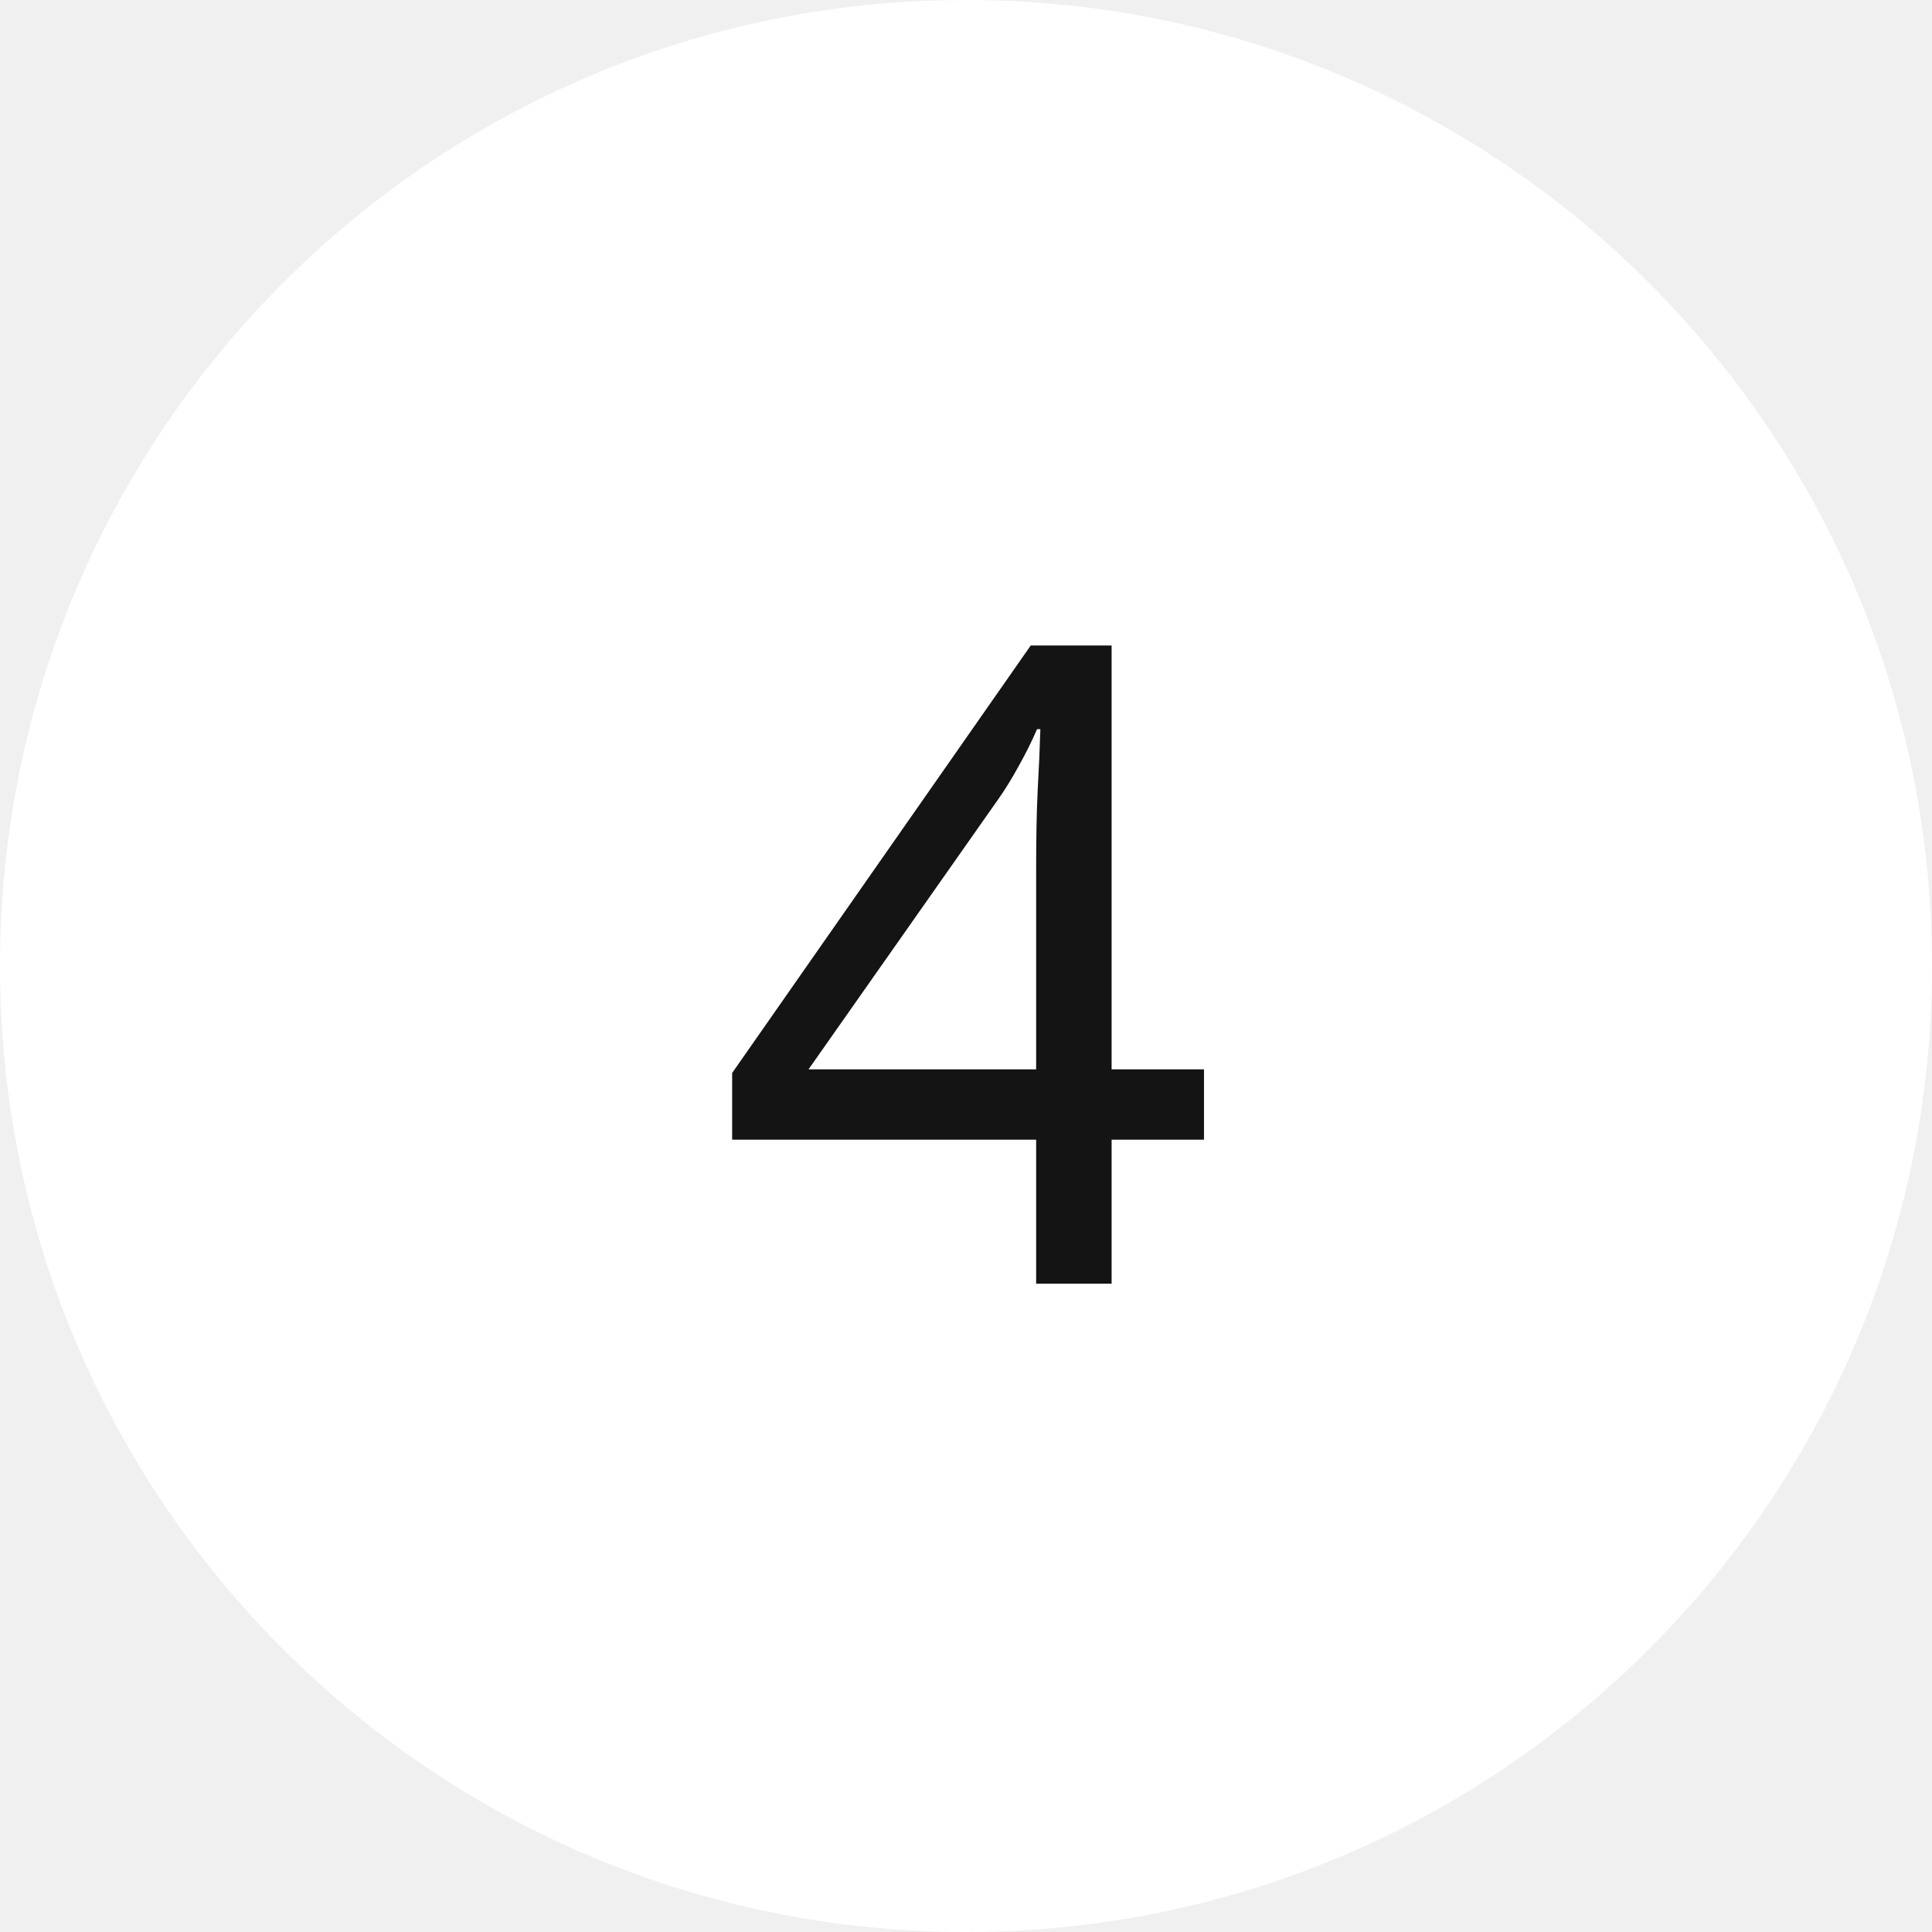
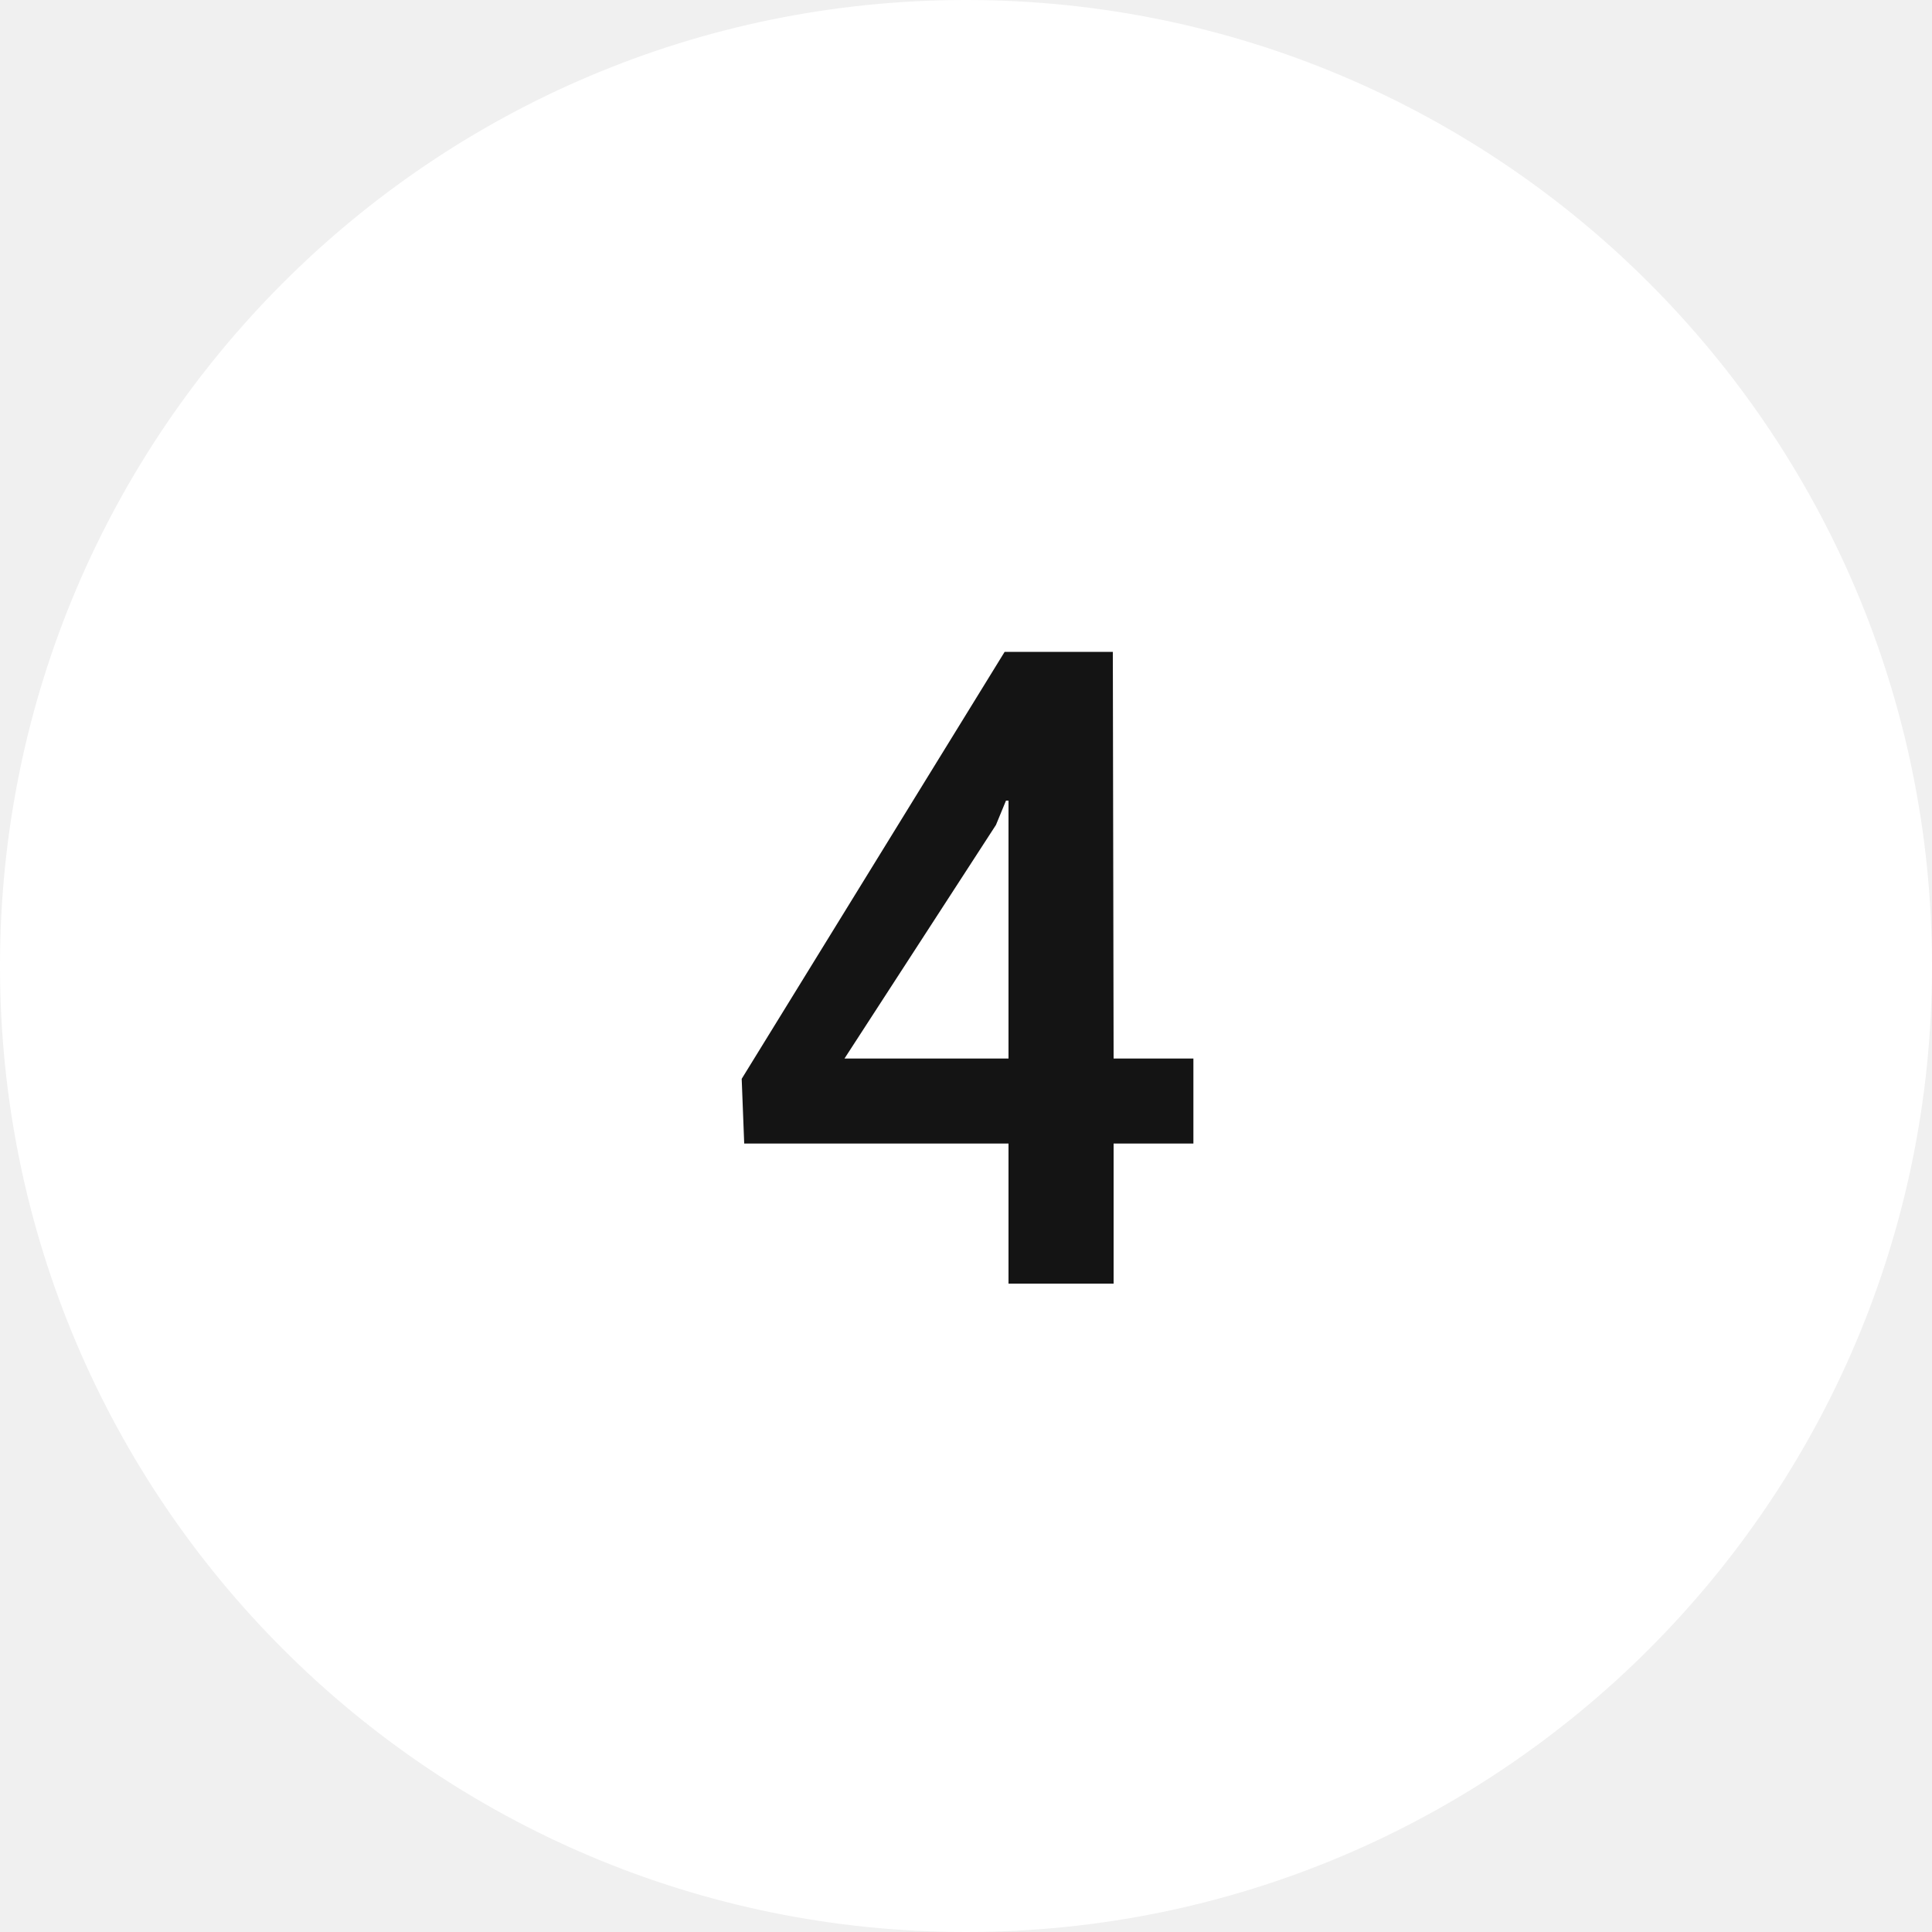
- <svg xmlns="http://www.w3.org/2000/svg" version="1.1" x="0px" y="0px" viewBox="0 0 100 100" style="enable-background:new 0 0 100 100;" xml:space="preserve">
-   <style type="text/css">
- 	.st0{fill:#FFFFFF;}
- 	.st1{display:none;}
- 	.st2{display:inline;fill:#FFFFFF;}
- 	.st3{fill:#141414;}
- 	.st4{font-family:'Roboto-Medium';}
- 	.st5{font-size:46px;}
- </style>
-   <g id="Layer_1">
-     <g id="Layer_2_1_">
-       <circle class="st0" cx="50" cy="50" r="50" />
+ <svg xmlns="http://www.w3.org/2000/svg" id="Layer_1" data-name="Layer 1" viewBox="0 0 100 100">
+   <g id="Layer_1-2" data-name="Layer 1">
+     <g id="Layer_2" data-name="Layer 2">
+       <circle cx="50" cy="50" r="50" style="fill:#fff" />
    </g>
-     <g id="Layer_3_1_" class="st1">
-       <path class="st2" d="M68.4,32.4c-1.7-1.3-4-0.9-5.2,0.9L46,58.4l-9.5-10.3c-1.4-1.6-3.7-1.7-5.2-0.2s-1.6,4-0.2,5.6    c0,0,11.5,12.8,13.2,14.1c1.7,1.3,4,0.9,5.2-0.9l19.8-28.9C70.4,36.1,70.1,33.6,68.4,32.4z" />
+     <g style="isolation:isolate">
+       <path d="M57.64,54.79h4.13v4.4H57.64v7.25H52.2V59.19H38.52l-.13-3.35L52,33.74h5.6Zm-13.93,0H52.2V41.44l-.13,0-.52,1.26Z" style="fill:#141414" />
    </g>
-     <text transform="matrix(1 0 0 1 36.9275 66.4431)" class="st3 st4 st5">4</text>
  </g>
-   <g id="Layer_2">
- </g>
</svg>
